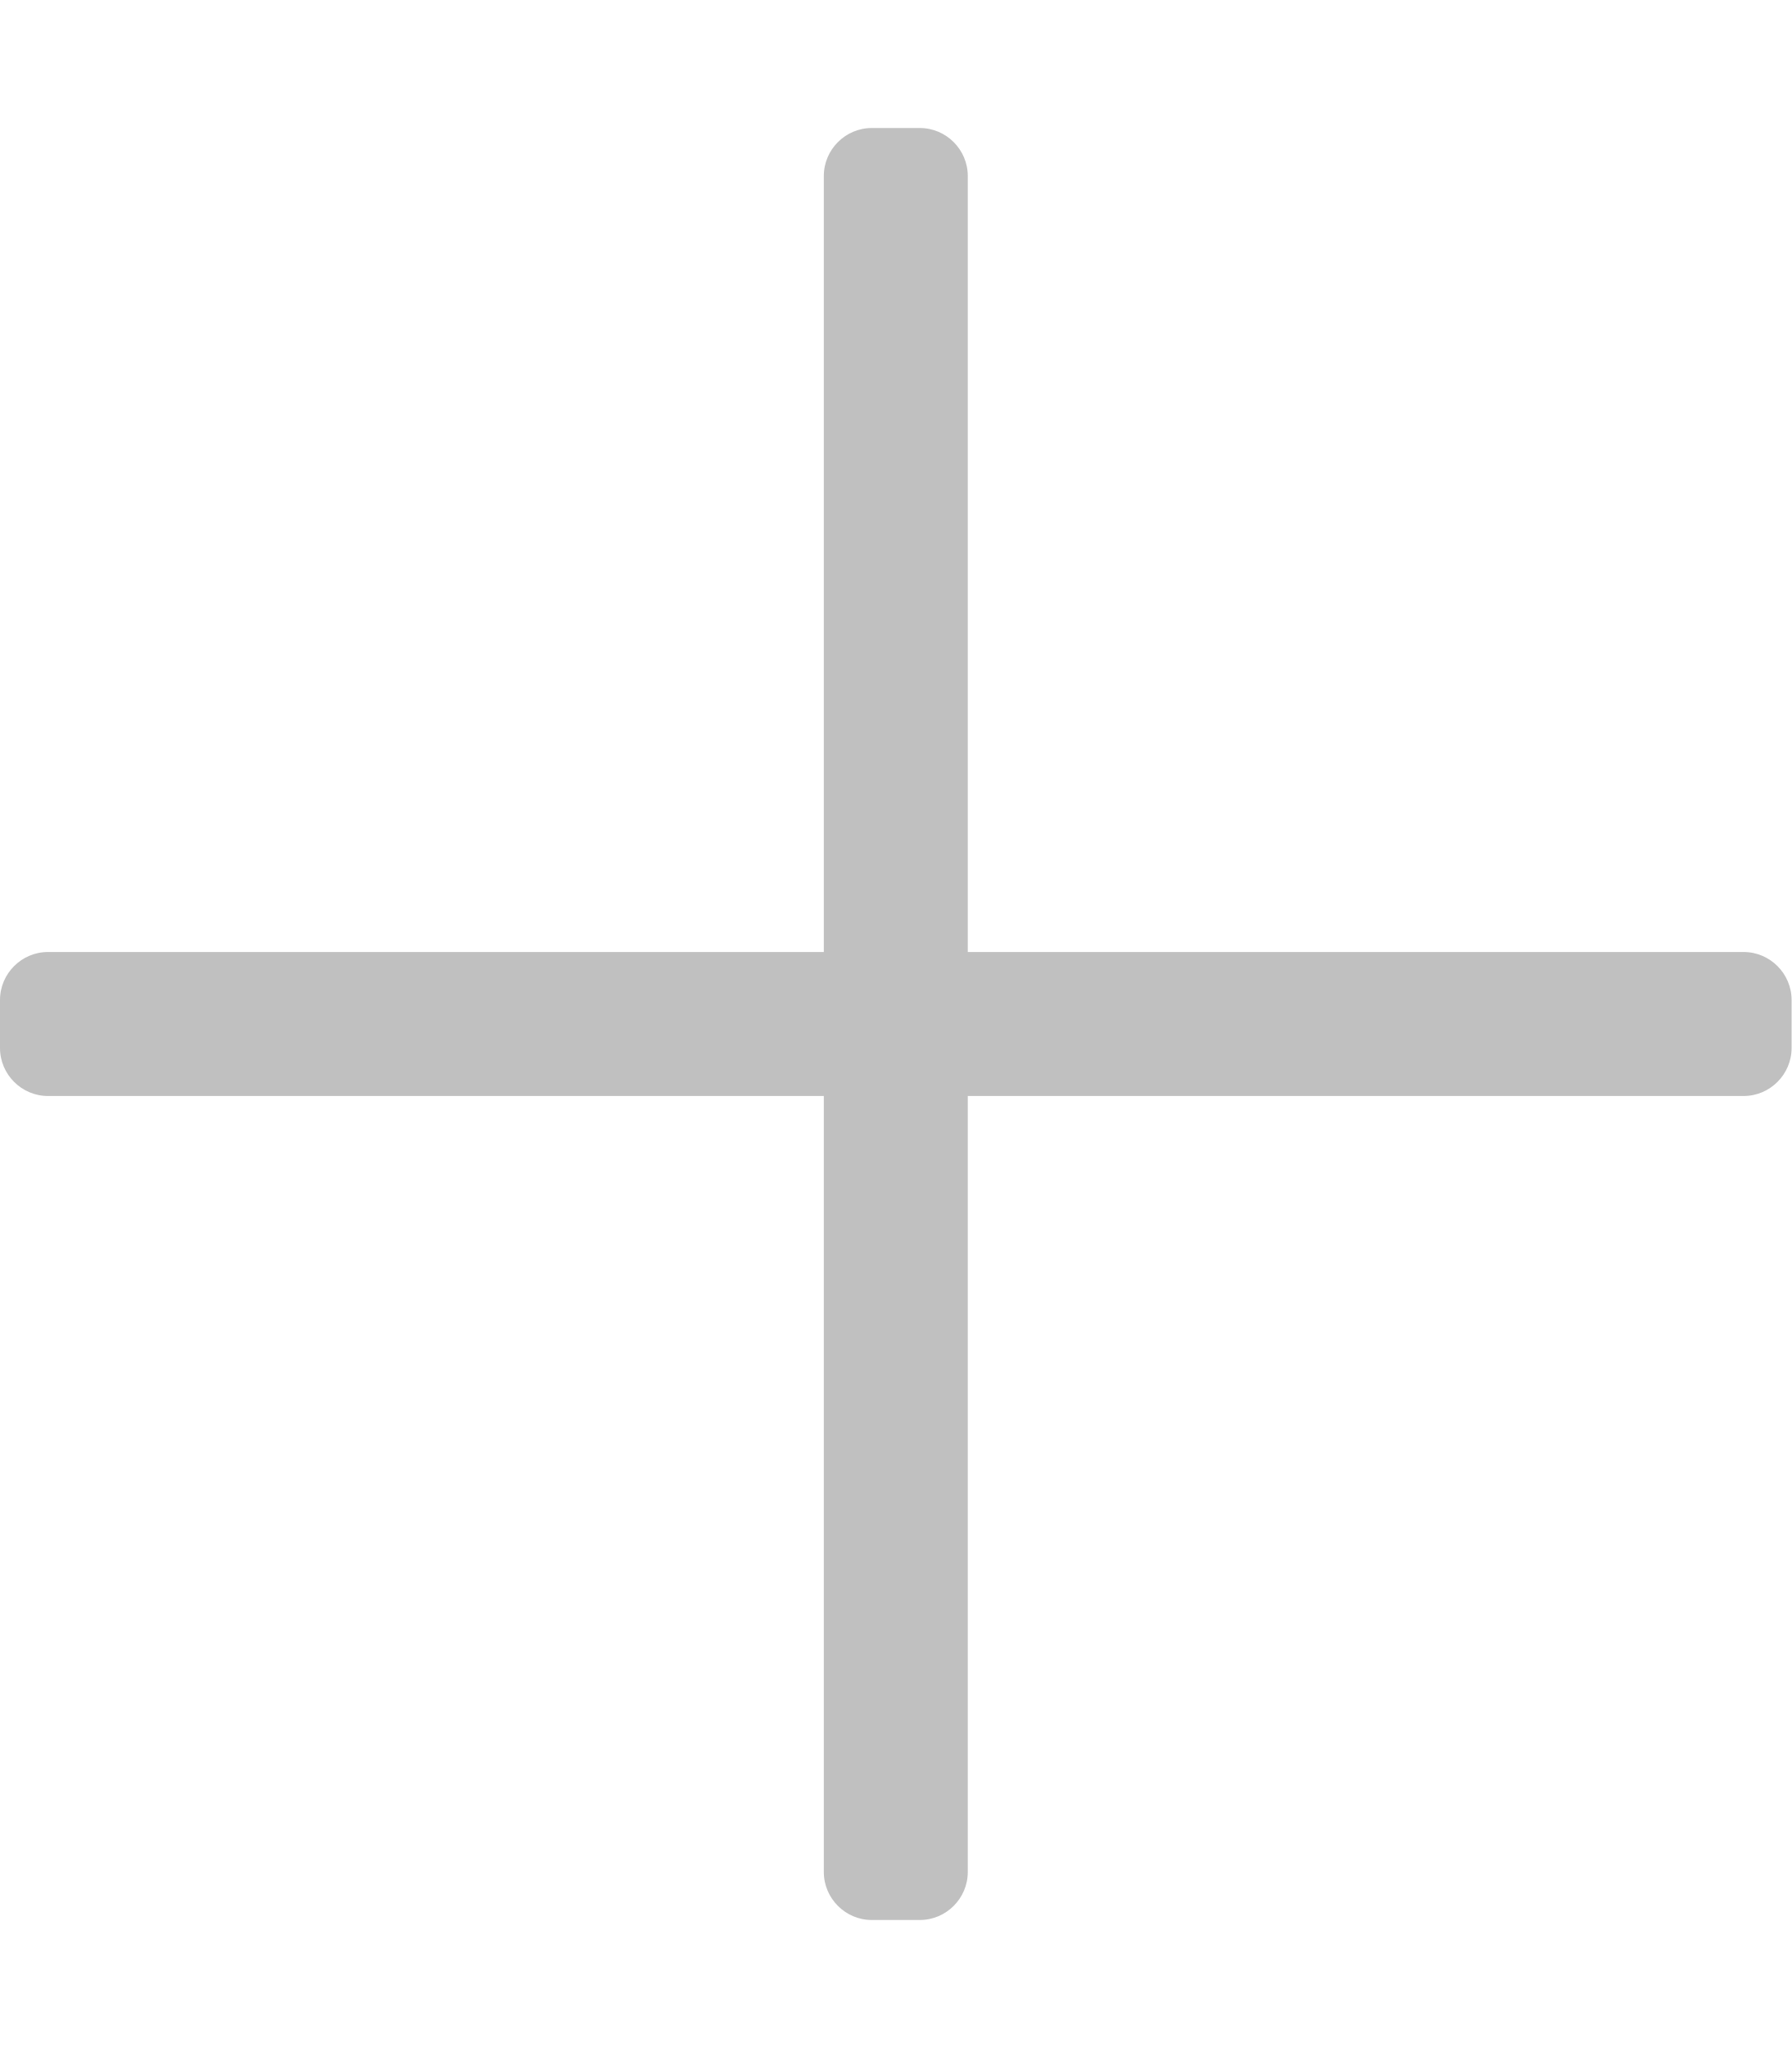
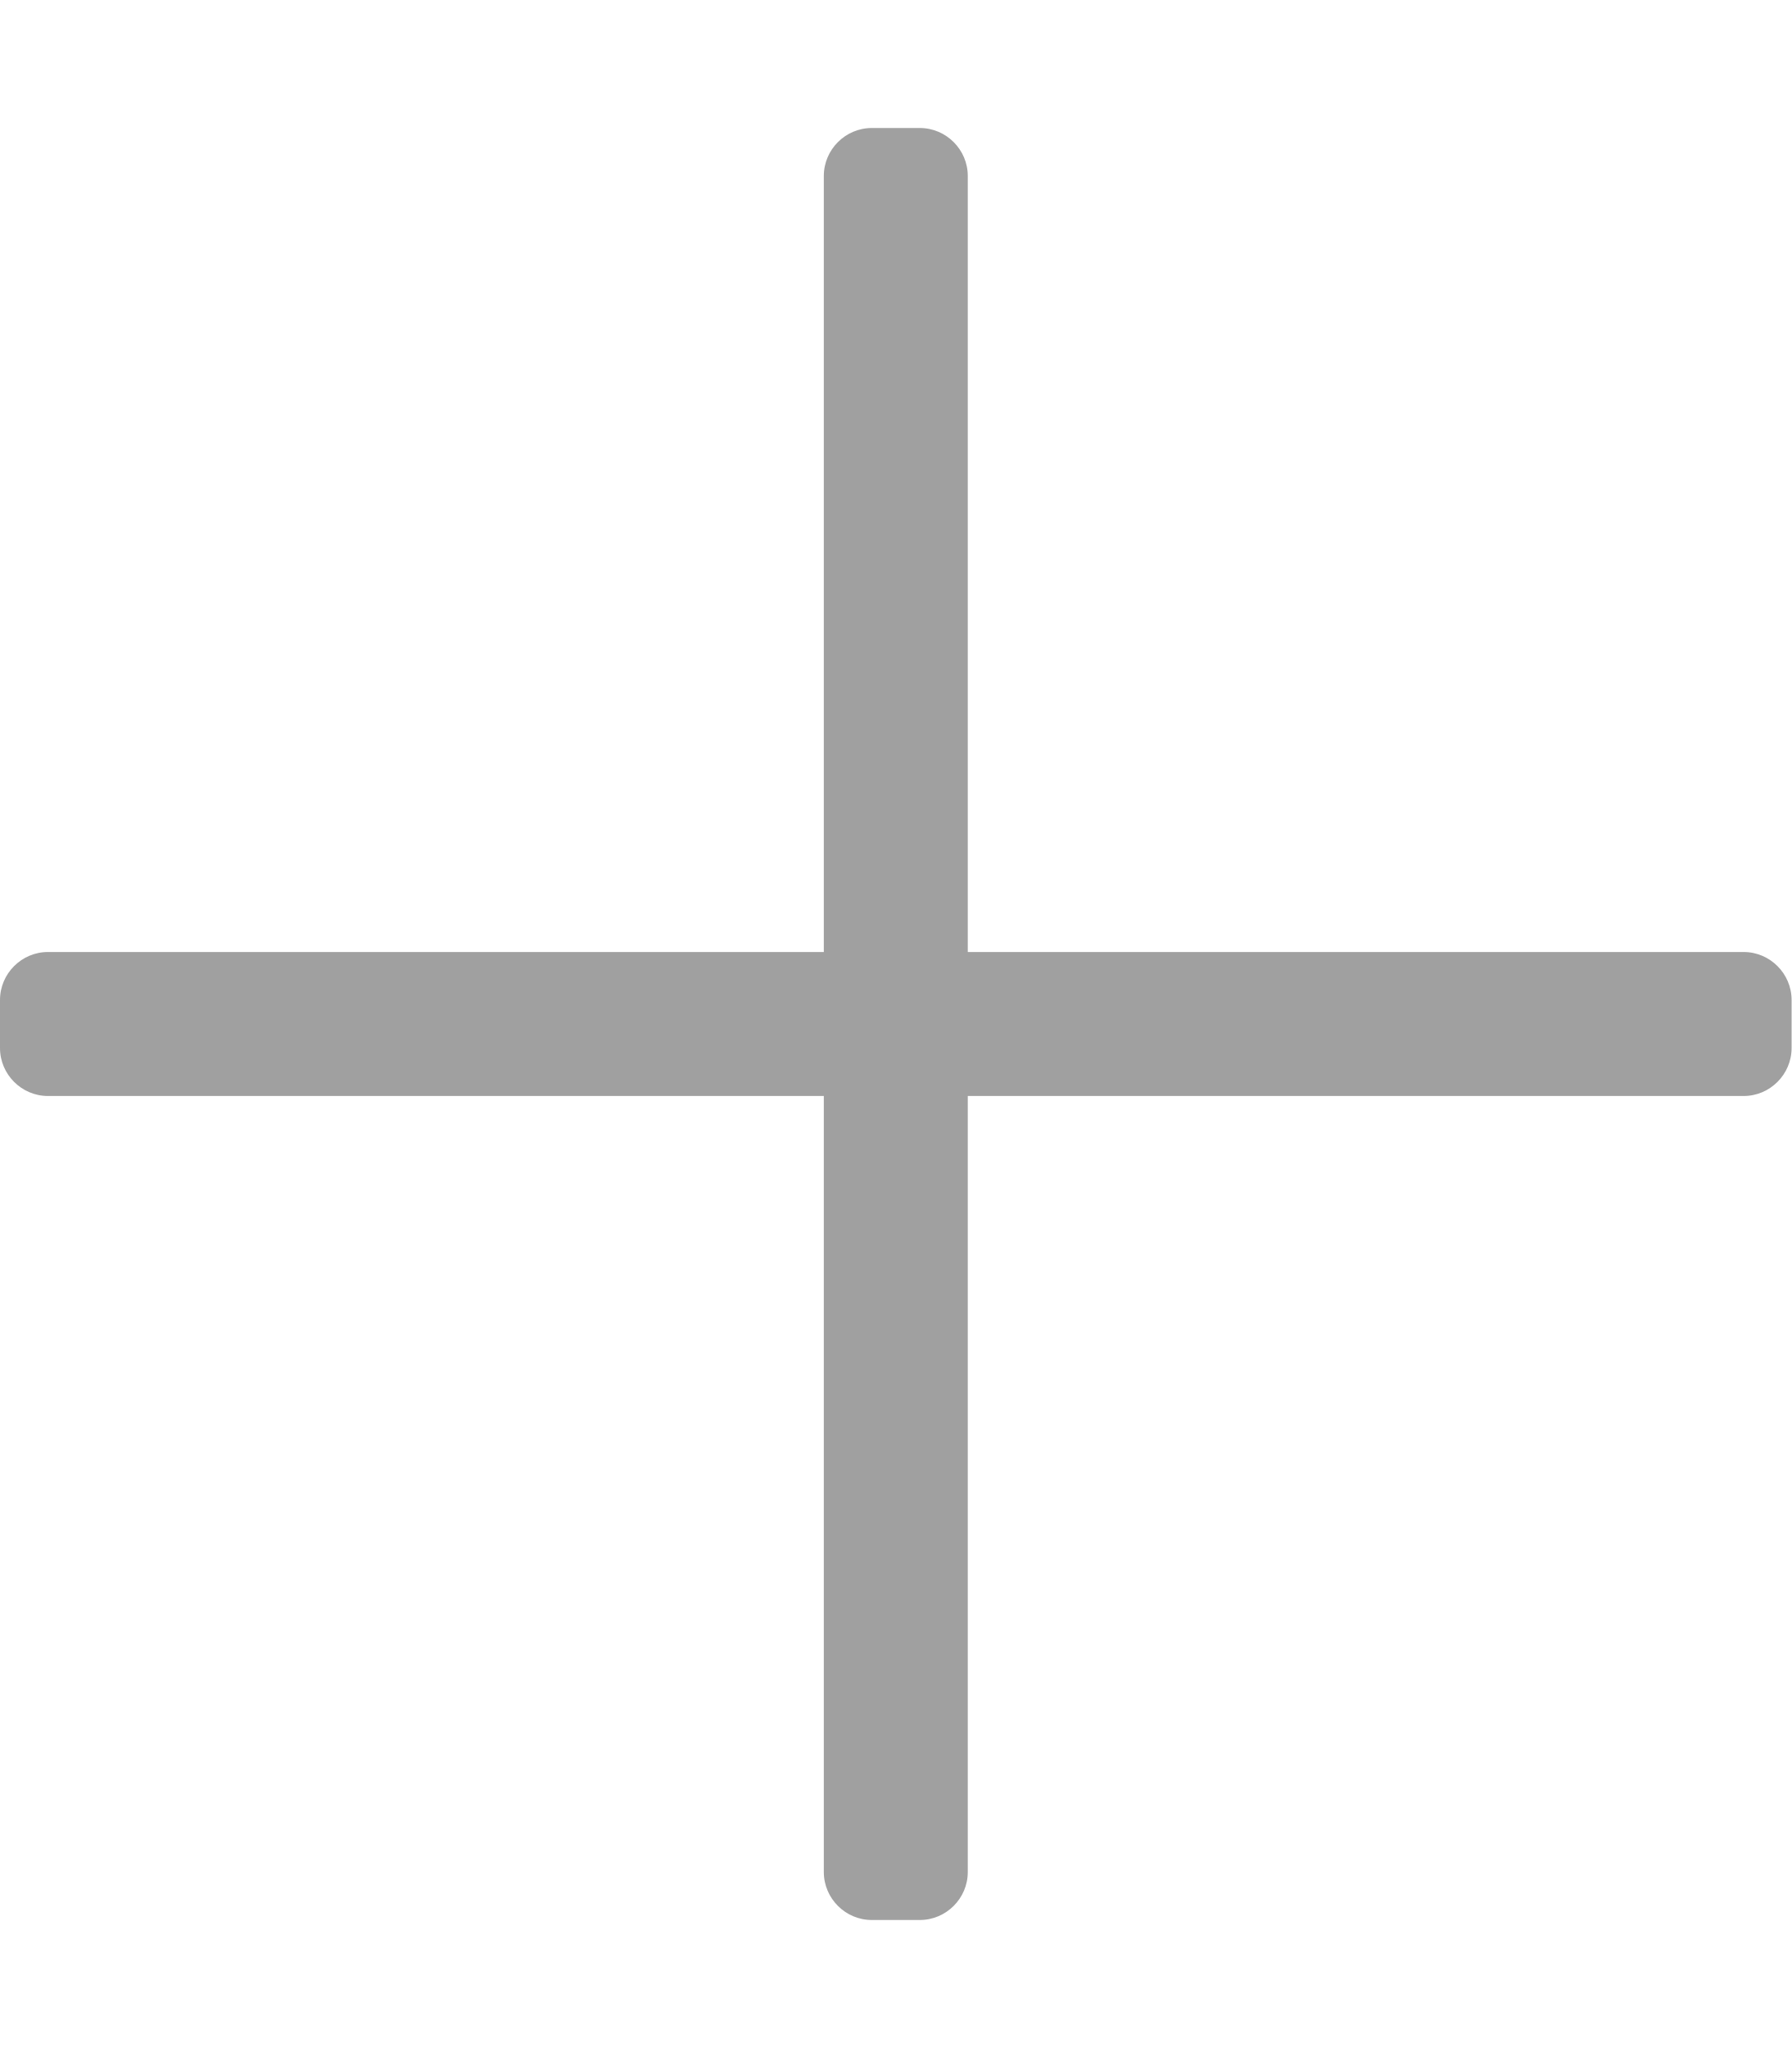
<svg xmlns="http://www.w3.org/2000/svg" aria-hidden="true" data-prefix="fal" data-icon="plus" role="img" viewBox="0 0 448 512" class="svg-inline--fa fa-plus fa-w-14 fa-7x">
-   <path fill="#c0c0c0" d="M436 238H242V44c0-6.6-5.4-12-12-12h-12c-6.6 0-12 5.4-12 12v194H12c-6.6 0-12 5.4-12 12v12c0 6.6 5.4 12 12 12h194v194c0 6.6 5.4 12 12 12h12c6.6 0 12-5.4 12-12V274h194c6.6 0 12-5.4 12-12v-12c0-6.6-5.4-12-12-12z" class="" />
+   <path fill="#A0A0A0" d="M436 238H242V44c0-6.6-5.4-12-12-12h-12c-6.6 0-12 5.4-12 12v194H12c-6.6 0-12 5.4-12 12v12c0 6.6 5.4 12 12 12h194v194c0 6.6 5.4 12 12 12h12c6.6 0 12-5.4 12-12V274h194c6.6 0 12-5.4 12-12v-12c0-6.6-5.4-12-12-12z" class="" />
</svg>
